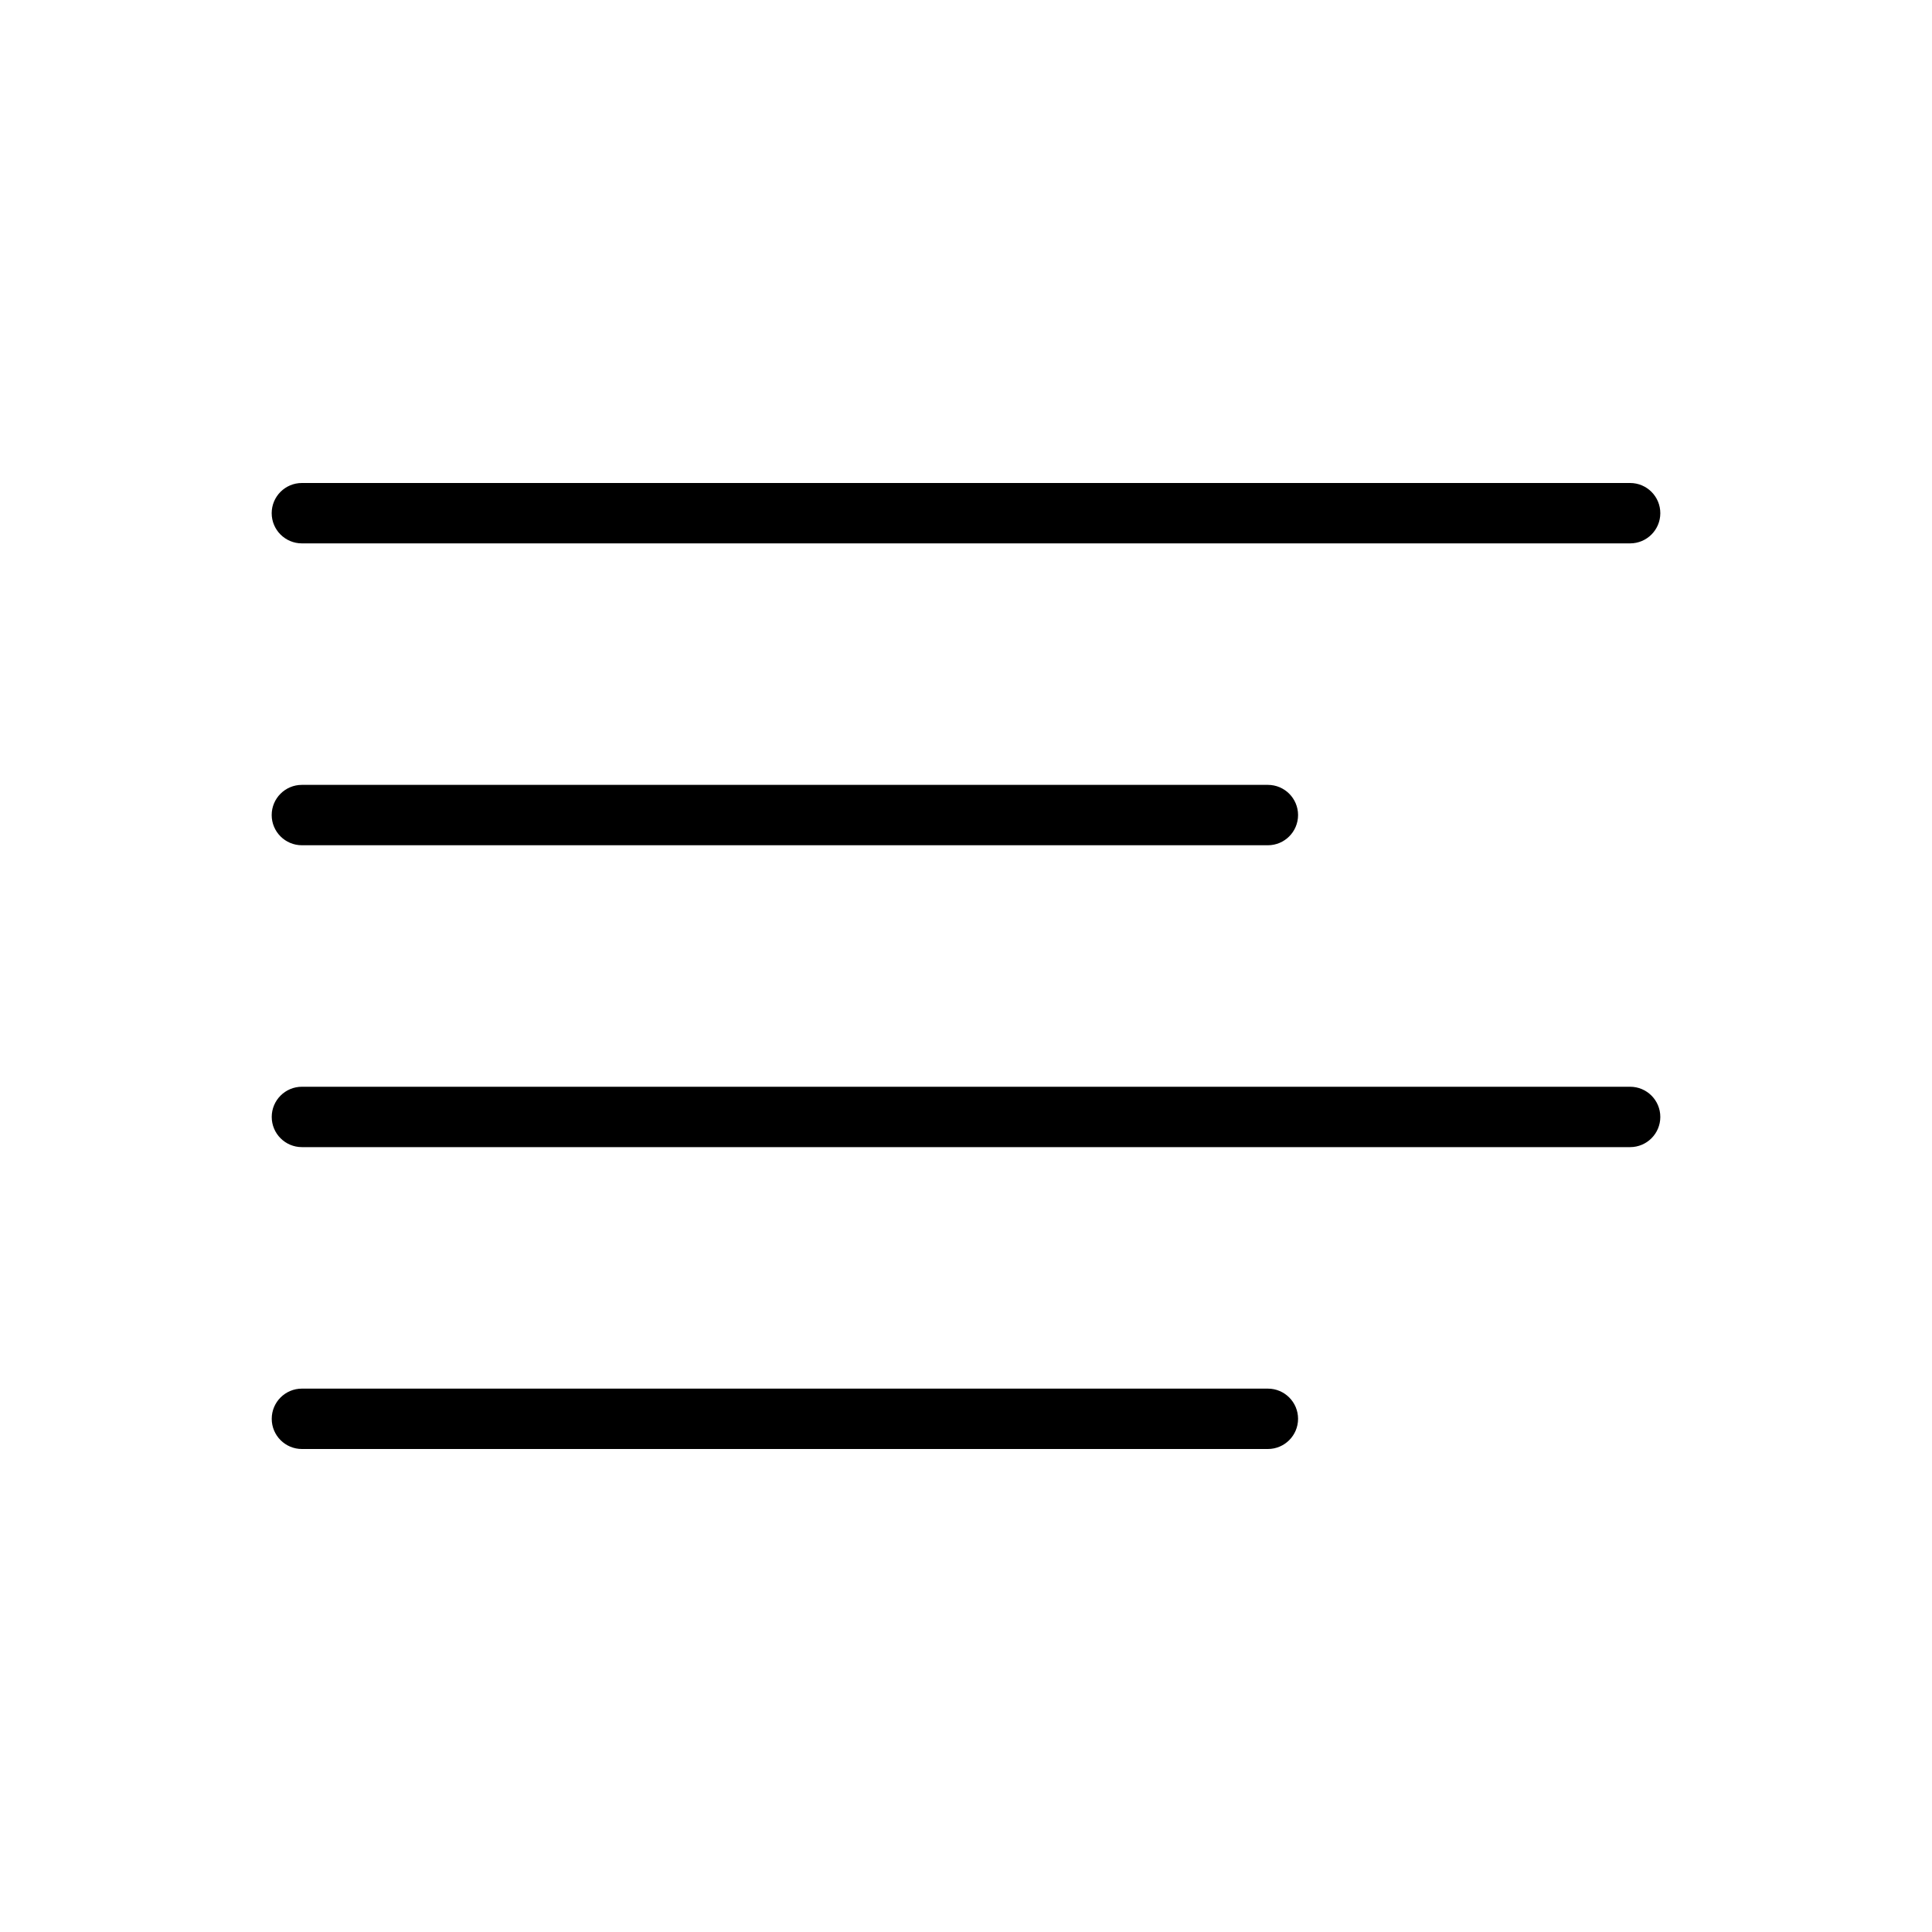
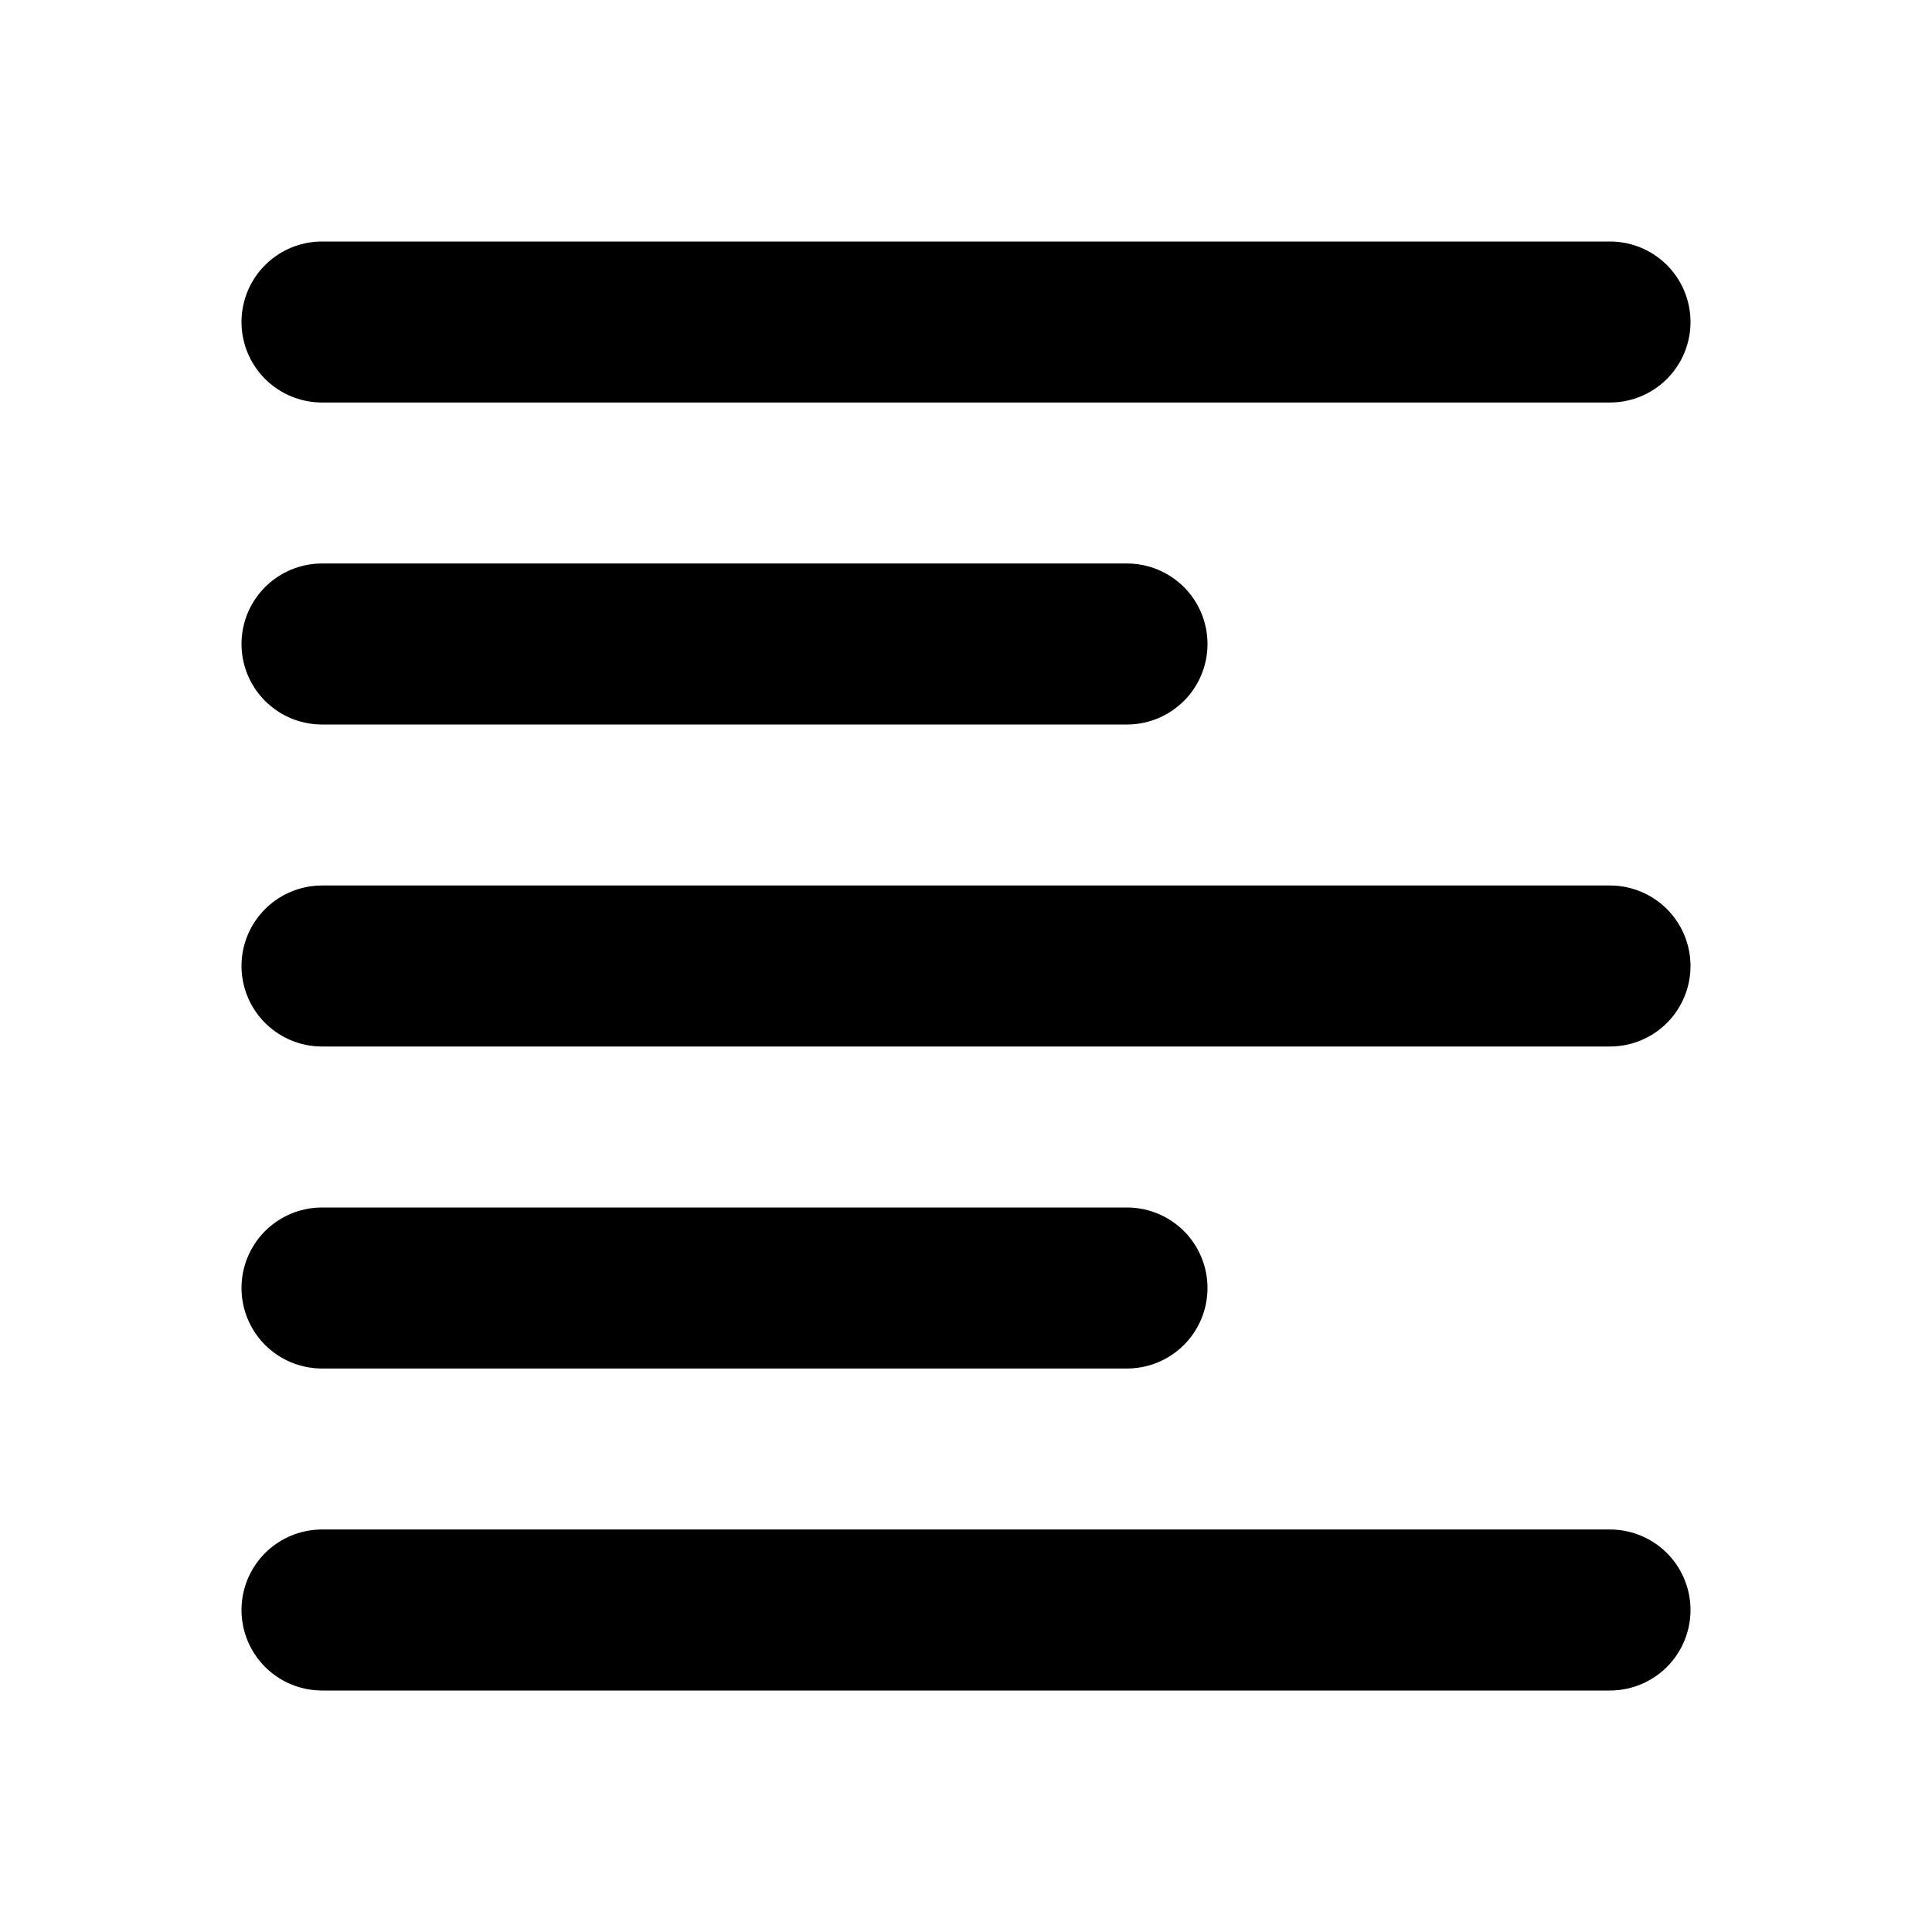
- <svg xmlns="http://www.w3.org/2000/svg" fill="#000000" width="800px" height="800px" viewBox="0 0 256 256" id="Flat">
-   <path d="M36,68a4,4,0,0,1,4-4H216a4,4,0,0,1,0,8H40A4,4,0,0,1,36,68Zm4,44H168a4,4,0,0,0,0-8H40a4,4,0,0,0,0,8Zm176,32H40.006a4,4,0,1,0,0,8H216a4,4,0,0,0,0-8Zm-48,40H40.006a4,4,0,1,0,0,8H168a4,4,0,0,0,0-8Z" />
+ <svg xmlns="http://www.w3.org/2000/svg" width="800px" height="800px" viewBox="0 0 24 24" fill="none">
+   <path d="M4 4H20M4 12H20M4 20H20M4 8H14M4 16H14" stroke="#000000" stroke-width="2" stroke-linecap="round" stroke-linejoin="round" />
</svg>
